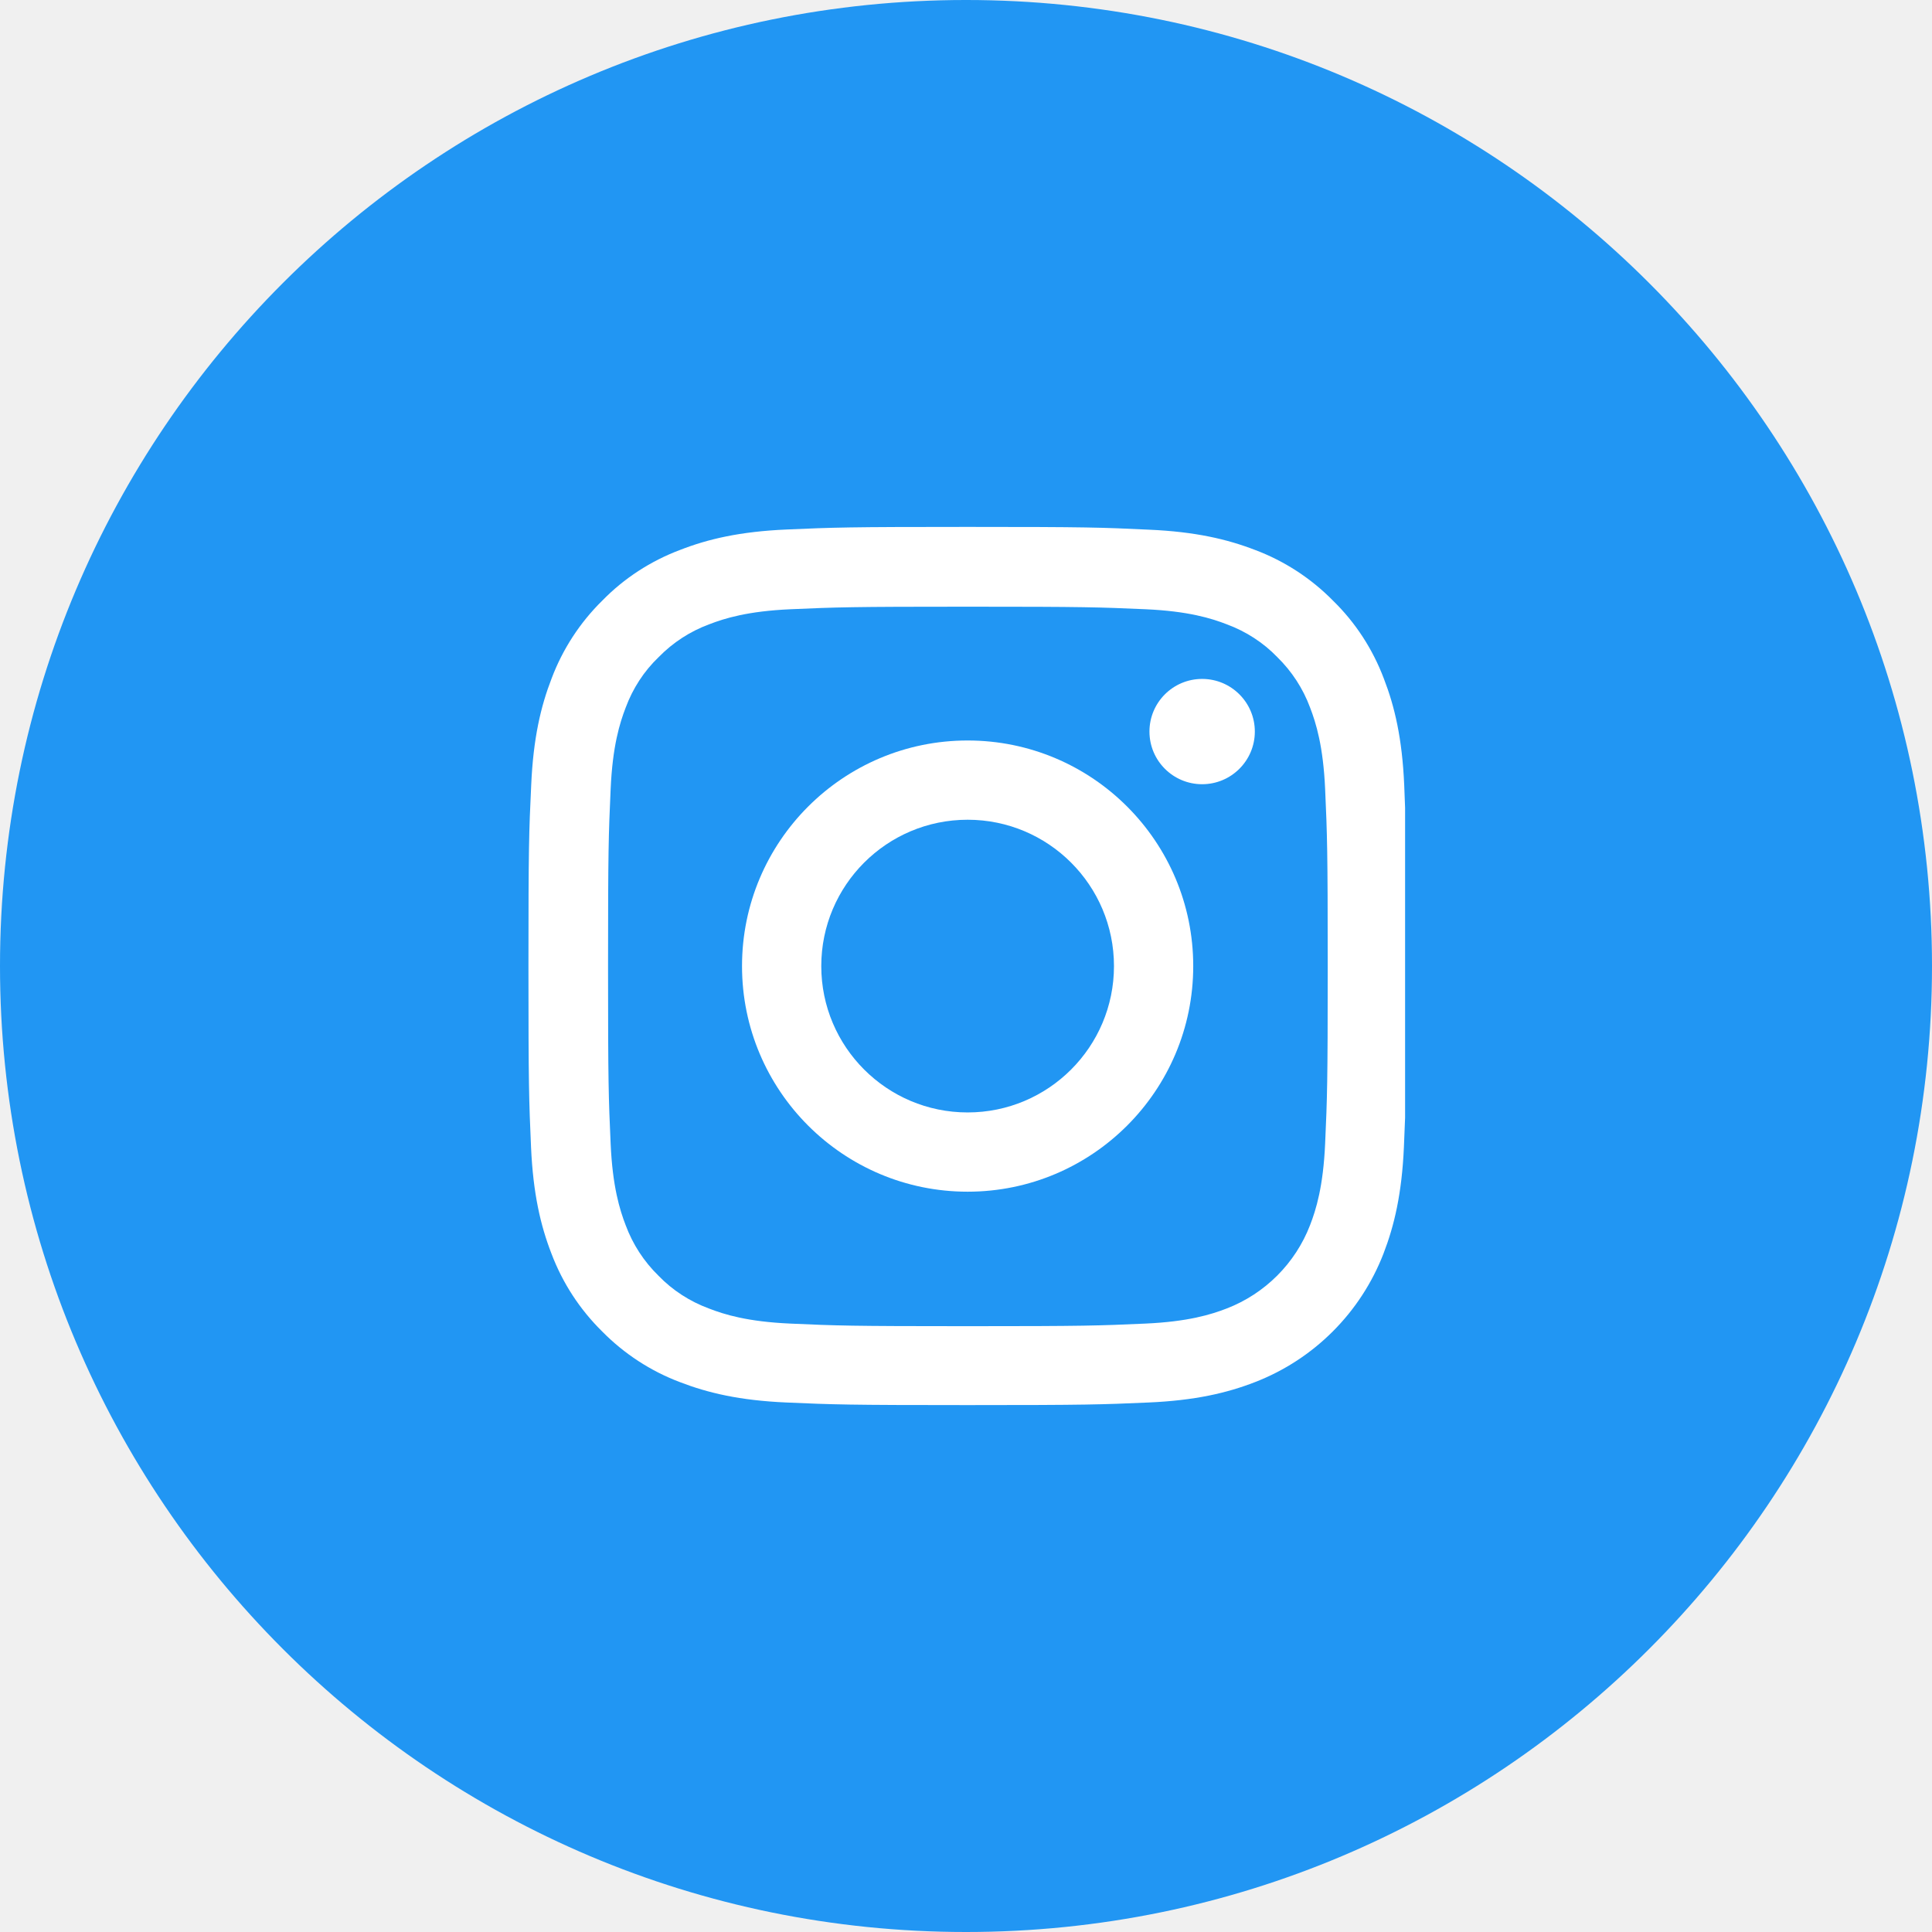
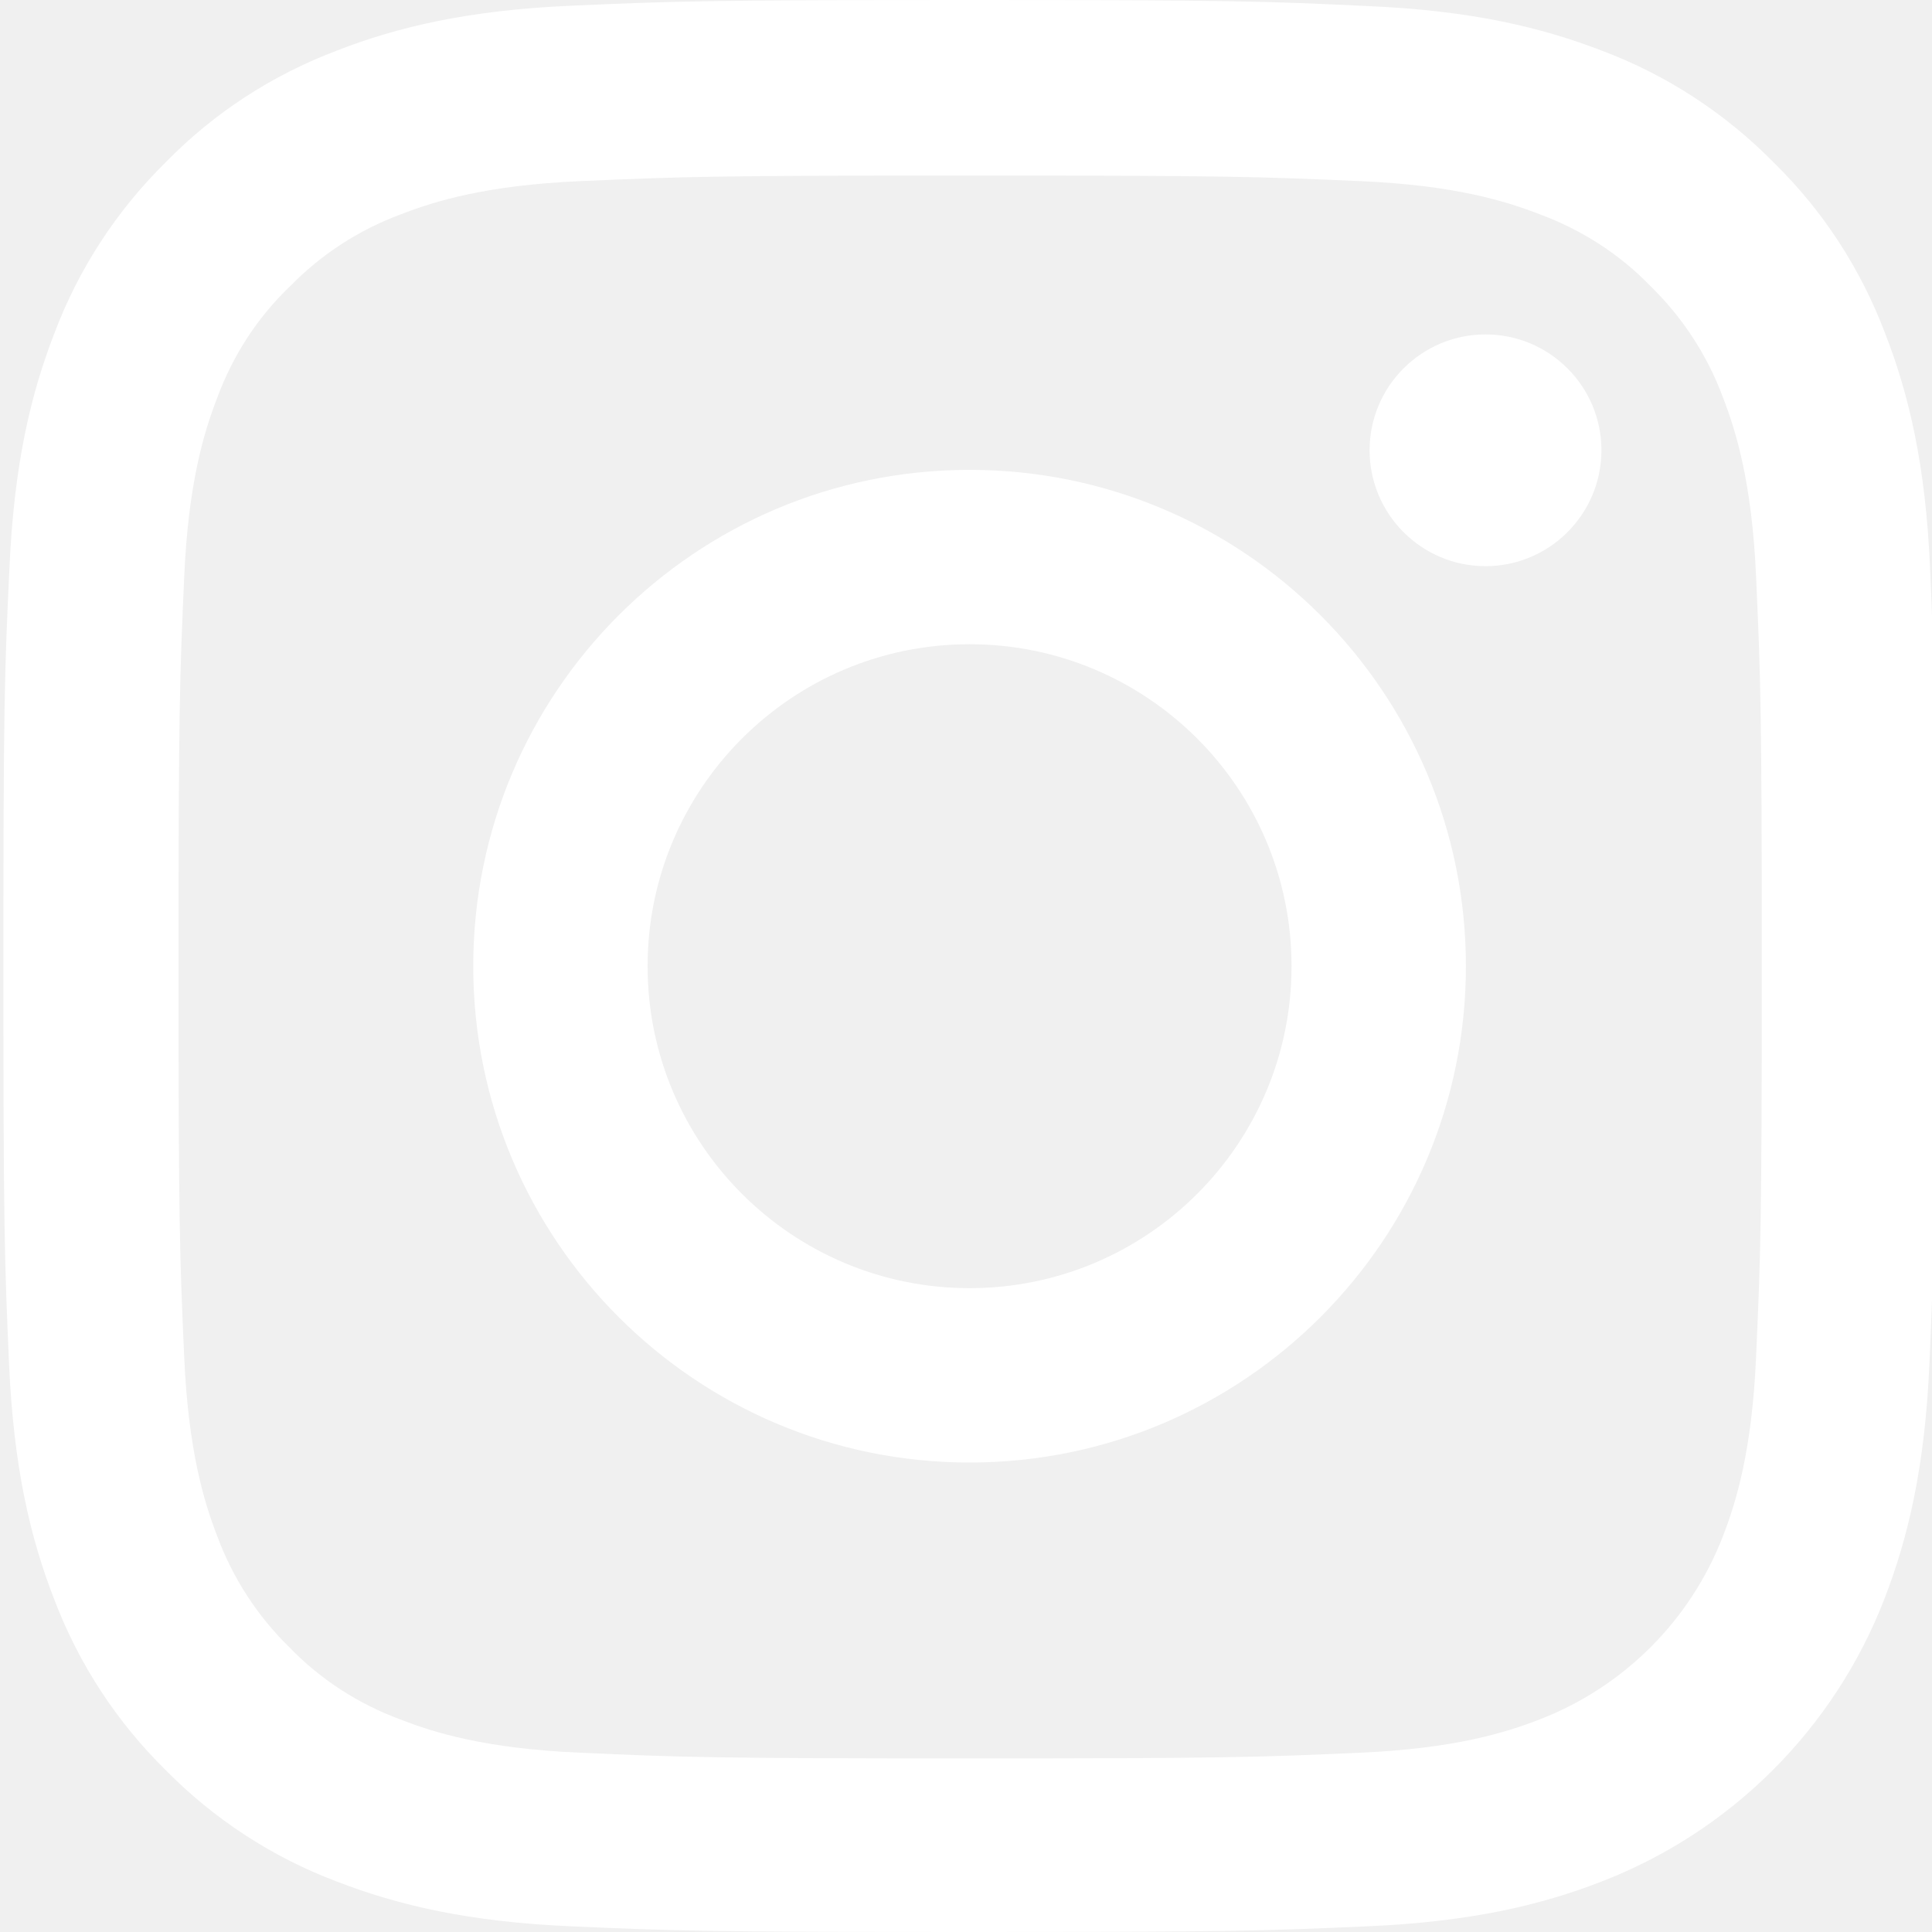
- <svg xmlns="http://www.w3.org/2000/svg" width="44" height="44" viewBox="0 0 44 44" fill="none">
-   <path d="M44 22C44 28.075 41.538 33.575 37.556 37.556C33.575 41.538 28.075 44 22 44C15.925 44 10.425 41.538 6.444 37.556C2.462 33.575 0 28.075 0 22C0 15.925 2.462 10.425 6.444 6.444C10.425 2.462 15.925 -6.10352e-05 22 -6.10352e-05C28.075 -6.10352e-05 33.575 2.462 37.556 6.444C41.538 10.425 44 15.925 44 22Z" fill="#2196F3" />
-   <g clip-path="url(#clip0_2286_874)">
-     <path d="M31.98 17.88C31.934 16.817 31.762 16.087 31.516 15.454C31.262 14.782 30.871 14.18 30.359 13.68C29.859 13.172 29.253 12.777 28.589 12.527C27.952 12.281 27.226 12.109 26.163 12.063C25.092 12.012 24.753 12 22.037 12C19.322 12 18.982 12.012 17.915 12.059C16.852 12.105 16.122 12.277 15.489 12.524C14.817 12.777 14.215 13.168 13.715 13.68C13.207 14.18 12.813 14.786 12.563 15.45C12.316 16.087 12.145 16.813 12.098 17.876C12.047 18.947 12.035 19.287 12.035 22.002C12.035 24.717 12.047 25.057 12.094 26.124C12.141 27.186 12.313 27.917 12.559 28.55C12.813 29.222 13.207 29.824 13.715 30.324C14.215 30.832 14.821 31.227 15.485 31.477C16.122 31.723 16.849 31.895 17.911 31.941C18.978 31.988 19.318 32 22.033 32C24.749 32 25.088 31.988 26.155 31.941C27.218 31.895 27.948 31.723 28.581 31.477C29.925 30.957 30.988 29.894 31.508 28.55C31.754 27.913 31.926 27.186 31.973 26.124C32.02 25.057 32.031 24.717 32.031 22.002C32.031 19.287 32.027 18.947 31.98 17.88ZM30.179 26.046C30.136 27.023 29.972 27.55 29.836 27.901C29.5 28.773 28.808 29.464 27.937 29.8C27.585 29.937 27.054 30.101 26.081 30.144C25.026 30.191 24.71 30.203 22.041 30.203C19.373 30.203 19.052 30.191 18.001 30.144C17.024 30.101 16.497 29.937 16.145 29.8C15.712 29.64 15.317 29.386 14.997 29.054C14.665 28.73 14.411 28.339 14.25 27.905C14.114 27.554 13.95 27.023 13.907 26.05C13.86 24.995 13.848 24.678 13.848 22.01C13.848 19.341 13.86 19.021 13.907 17.97C13.95 16.993 14.114 16.466 14.25 16.114C14.411 15.68 14.665 15.286 15.001 14.965C15.325 14.633 15.716 14.379 16.149 14.219C16.501 14.082 17.032 13.918 18.005 13.875C19.06 13.829 19.377 13.817 22.045 13.817C24.717 13.817 25.034 13.829 26.085 13.875C27.062 13.918 27.589 14.082 27.941 14.219C28.374 14.379 28.769 14.633 29.089 14.965C29.421 15.29 29.675 15.68 29.836 16.114C29.972 16.466 30.136 16.997 30.179 17.97C30.226 19.025 30.238 19.341 30.238 22.01C30.238 24.678 30.226 24.991 30.179 26.046Z" fill="white" />
-     <path d="M22.037 16.864C19.201 16.864 16.899 19.165 16.899 22.002C16.899 24.838 19.201 27.14 22.037 27.14C24.874 27.14 27.175 24.838 27.175 22.002C27.175 19.165 24.874 16.864 22.037 16.864ZM22.037 25.335C20.197 25.335 18.704 23.842 18.704 22.002C18.704 20.162 20.197 18.669 22.037 18.669C23.877 18.669 25.37 20.162 25.37 22.002C25.37 23.842 23.877 25.335 22.037 25.335V25.335Z" fill="white" />
-     <path d="M28.578 16.661C28.578 17.323 28.04 17.86 27.378 17.86C26.715 17.86 26.178 17.323 26.178 16.661C26.178 15.999 26.715 15.462 27.378 15.462C28.04 15.462 28.578 15.999 28.578 16.661V16.661Z" fill="white" />
+ <svg xmlns="http://www.w3.org/2000/svg" width="20" height="20" viewBox="0 0 20 20" fill="none">
+   <g clip-path="url(#clip0_2286_876)">
+     <path d="M19.98 5.88C19.934 4.817 19.762 4.087 19.516 3.454C19.262 2.782 18.871 2.18 18.359 1.68C17.859 1.172 17.253 0.777 16.589 0.527C15.952 0.281 15.226 0.109 14.163 0.063C13.092 0.012 12.752 0 10.037 0C7.322 0 6.982 0.012 5.915 0.059C4.853 0.105 4.122 0.277 3.489 0.523C2.817 0.777 2.215 1.168 1.715 1.68C1.207 2.18 0.813 2.786 0.563 3.45C0.316 4.087 0.145 4.813 0.098 5.876C0.047 6.947 0.035 7.287 0.035 10.002C0.035 12.717 0.047 13.057 0.094 14.124C0.141 15.187 0.313 15.917 0.559 16.55C0.813 17.222 1.207 17.824 1.715 18.324C2.215 18.832 2.821 19.227 3.485 19.477C4.122 19.723 4.849 19.895 5.911 19.941C6.978 19.988 7.318 20 10.033 20C12.749 20 13.088 19.988 14.155 19.941C15.218 19.895 15.948 19.723 16.581 19.477C17.925 18.957 18.988 17.894 19.508 16.55C19.754 15.913 19.926 15.187 19.973 14.124C20.02 13.057 20.031 12.717 20.031 10.002C20.031 7.287 20.027 6.947 19.98 5.88ZM18.179 14.046C18.136 15.023 17.972 15.55 17.836 15.902C17.5 16.773 16.808 17.464 15.937 17.8C15.585 17.937 15.054 18.101 14.081 18.144C13.026 18.191 12.71 18.203 10.041 18.203C7.373 18.203 7.052 18.191 6.001 18.144C5.024 18.101 4.497 17.937 4.145 17.8C3.712 17.64 3.317 17.386 2.997 17.054C2.665 16.73 2.411 16.339 2.25 15.905C2.114 15.554 1.95 15.023 1.907 14.05C1.86 12.995 1.848 12.678 1.848 10.01C1.848 7.341 1.86 7.021 1.907 5.97C1.95 4.993 2.114 4.466 2.25 4.114C2.411 3.68 2.665 3.286 3.001 2.965C3.325 2.633 3.716 2.379 4.149 2.219C4.501 2.082 5.032 1.918 6.005 1.875C7.06 1.829 7.377 1.817 10.045 1.817C12.717 1.817 13.034 1.829 14.085 1.875C15.062 1.918 15.589 2.082 15.941 2.219C16.374 2.379 16.769 2.633 17.089 2.965C17.421 3.29 17.675 3.68 17.836 4.114C17.972 4.466 18.136 4.997 18.179 5.97C18.226 7.025 18.238 7.341 18.238 10.01C18.238 12.678 18.226 12.991 18.179 14.046Z" fill="white" />
+     <path d="M10.037 4.864C7.201 4.864 4.899 7.165 4.899 10.002C4.899 12.838 7.201 15.14 10.037 15.14C12.874 15.14 15.175 12.838 15.175 10.002C15.175 7.165 12.874 4.864 10.037 4.864ZM10.037 13.335C8.197 13.335 6.704 11.842 6.704 10.002C6.704 8.162 8.197 6.669 10.037 6.669C11.877 6.669 13.37 8.162 13.37 10.002C13.37 11.842 11.877 13.335 10.037 13.335Z" fill="white" />
+     <path d="M16.578 4.661C16.578 5.323 16.04 5.861 15.378 5.861C14.716 5.861 14.178 5.323 14.178 4.661C14.178 3.999 14.716 3.462 15.378 3.462C16.04 3.462 16.578 3.999 16.578 4.661Z" fill="white" />
  </g>
  <defs>
-     <clipPath id="clip0_2286_874">
-       <rect width="20" height="20" fill="white" transform="translate(12 12)" />
+     <clipPath id="clip0_2286_876">
+       <rect width="20" height="20" fill="white" />
    </clipPath>
  </defs>
</svg>
